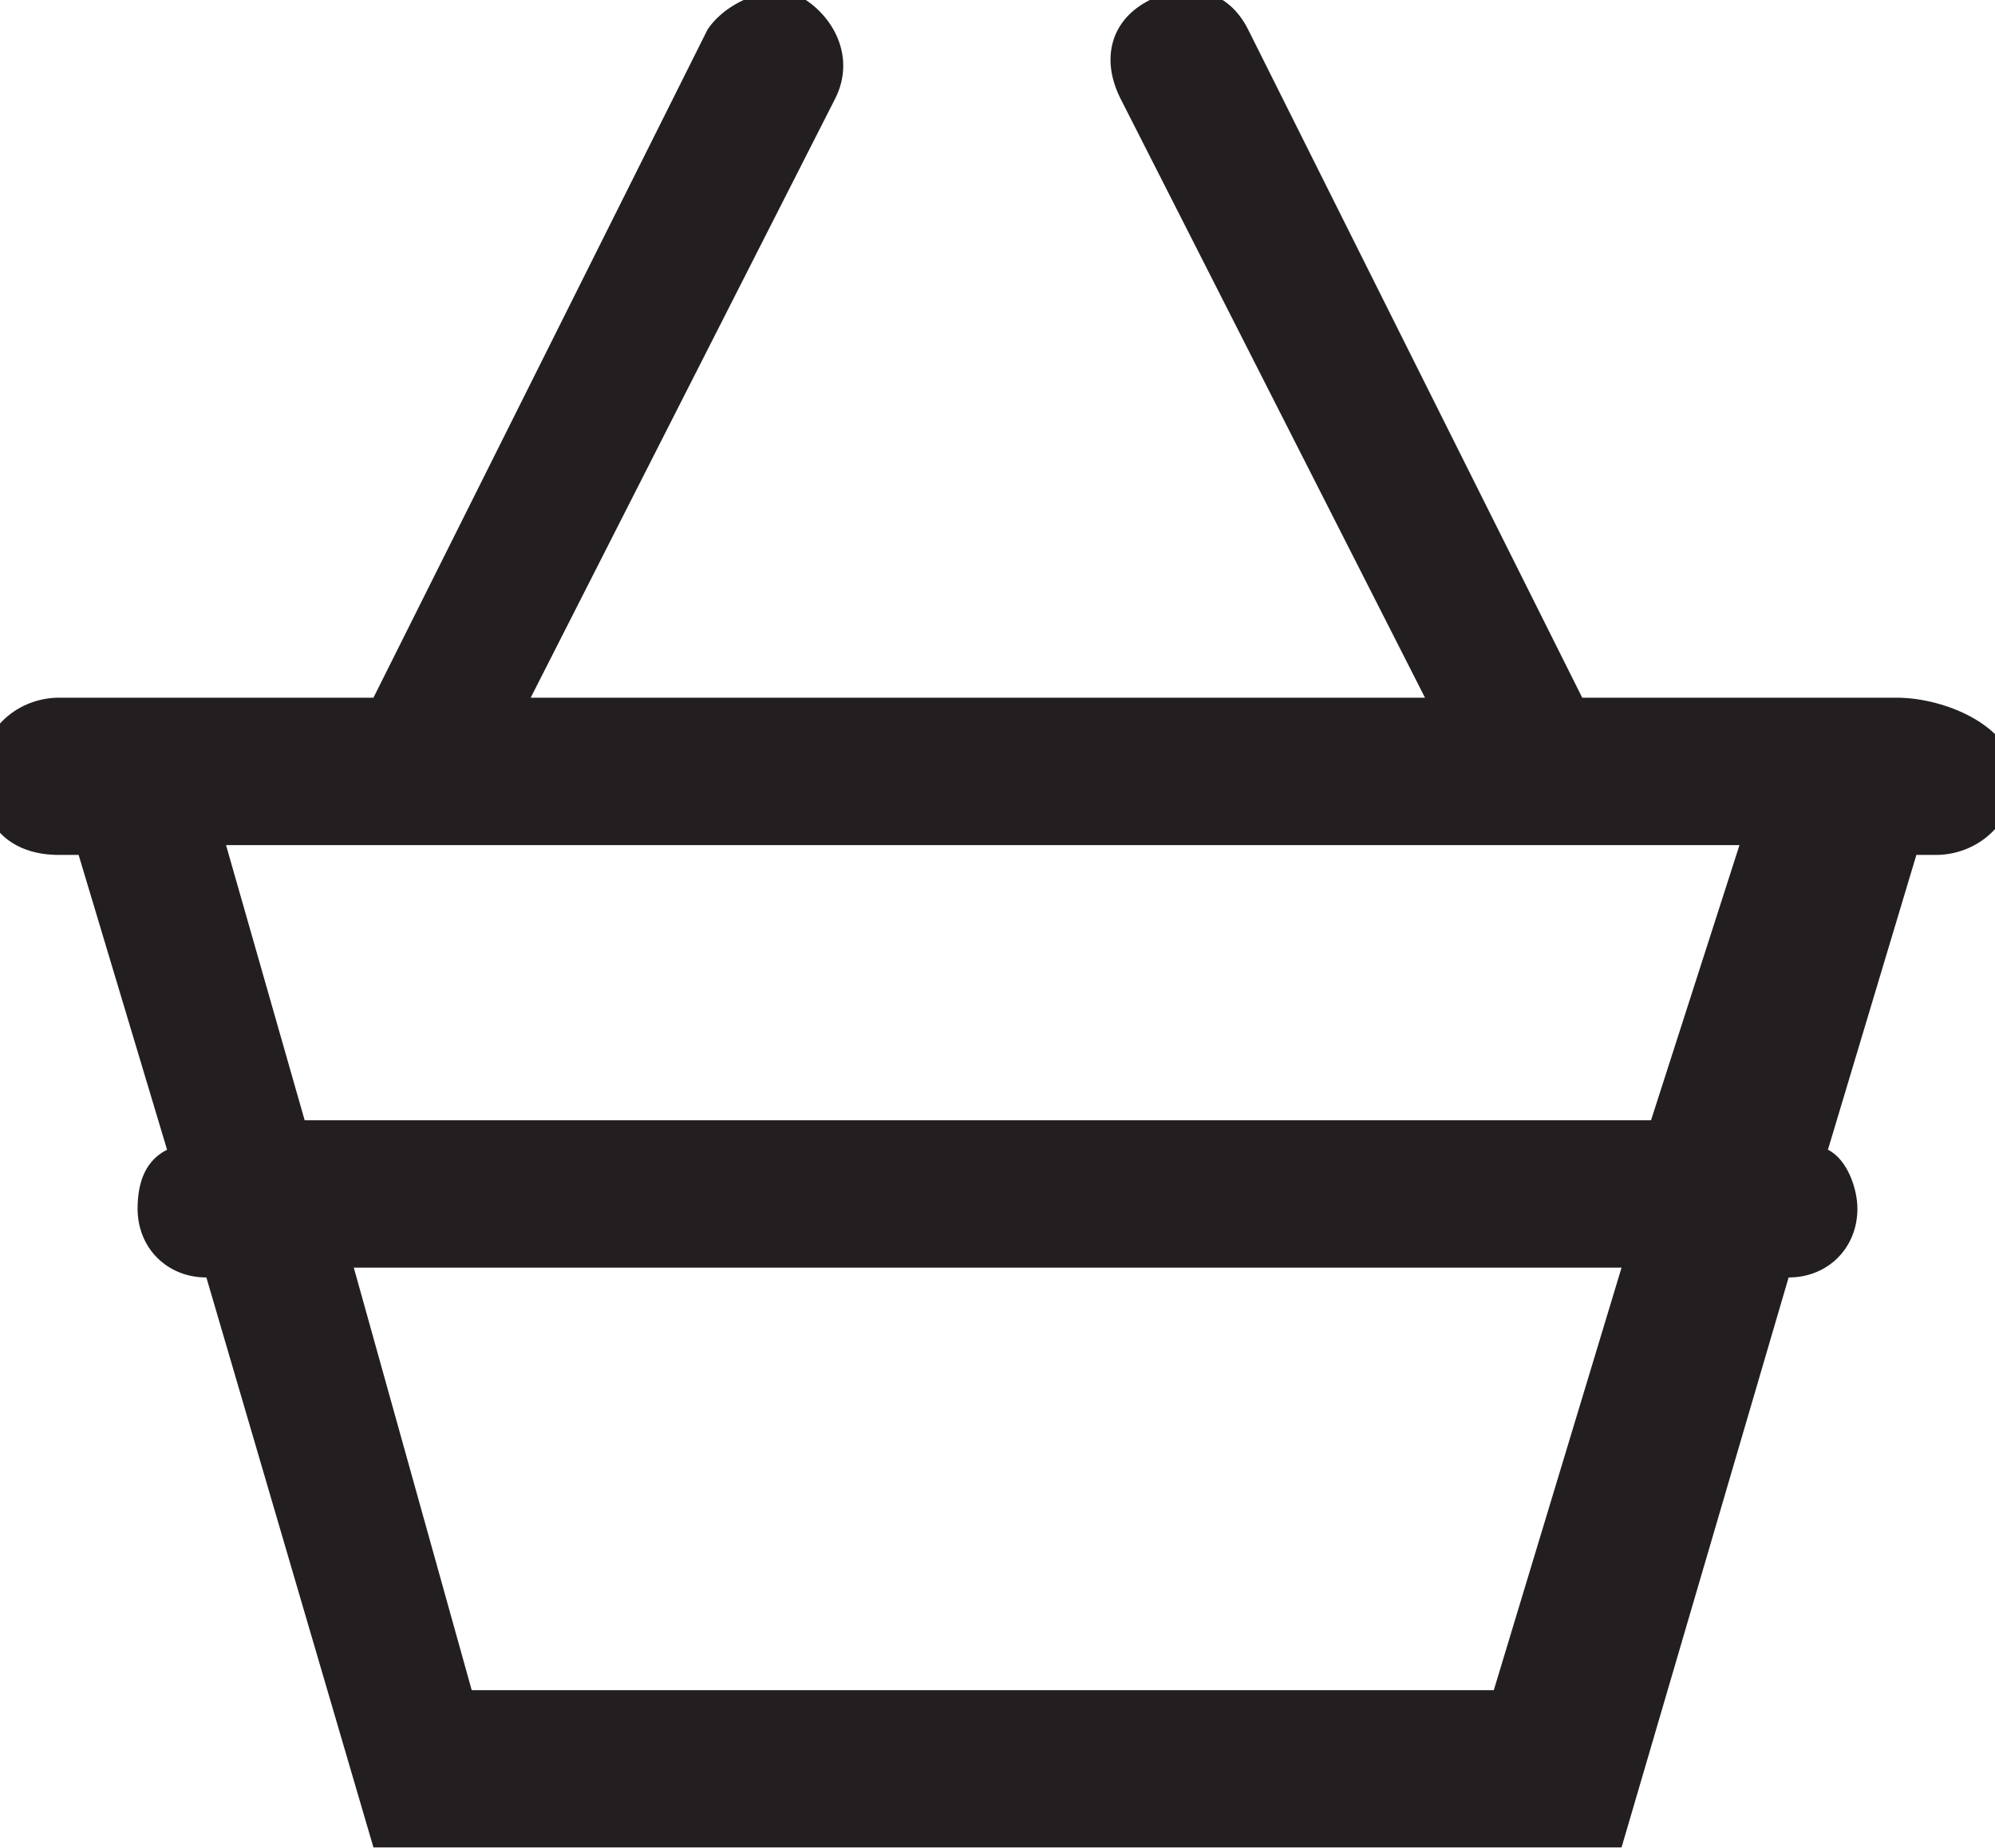
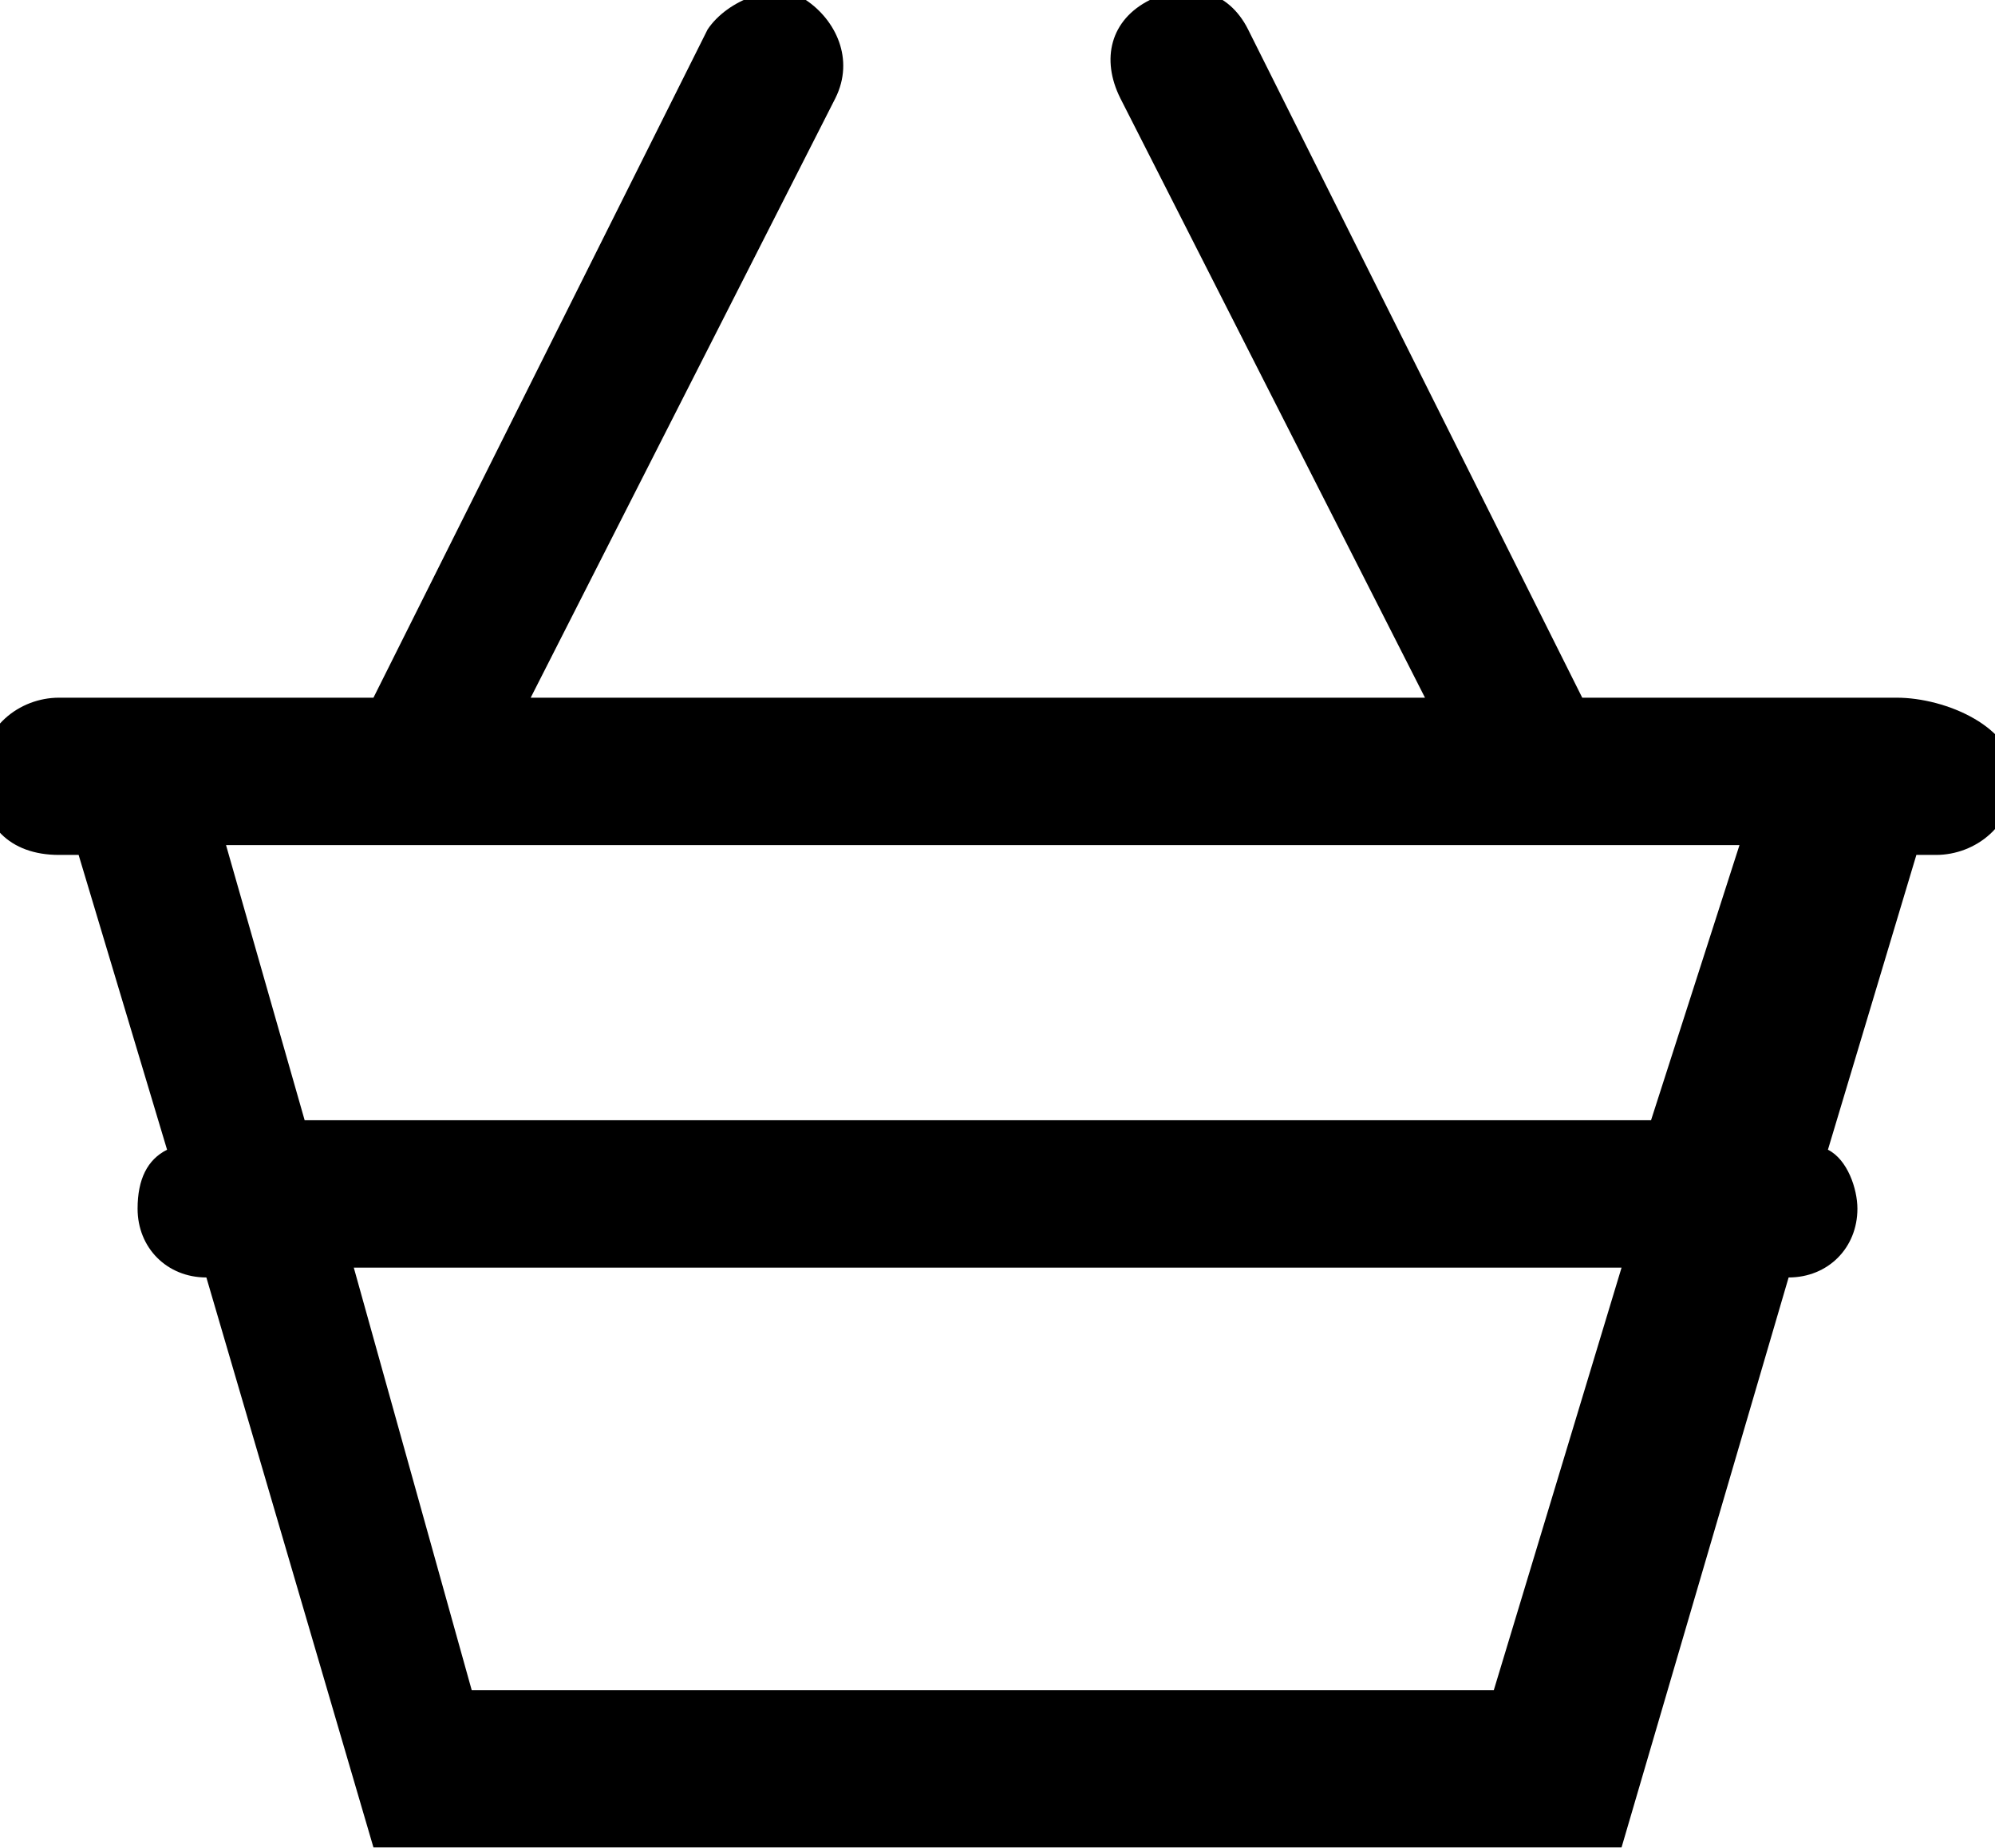
<svg xmlns="http://www.w3.org/2000/svg" viewBox="-189 141.2 20.3 18.8">
-   <path fill="#231F20" d="M-169.7 148.3h-3.2l-3.4-6.8c-.2-.4-.6-.5-1-.3s-.5.6-.3 1l3.1 6.1h-9.1l3.1-6.1c.2-.4 0-.8-.3-1s-.8 0-1 .3l-3.4 6.8h-3.2c-.4 0-.8.3-.8.8s.3.8.8.8h.2l.9 3c-.2.1-.3.3-.3.6 0 .4.3.7.7.7l1.7 5.8h12.7l1.7-5.8c.4 0 .7-.3.7-.7 0-.2-.1-.5-.3-.6l.9-3h.2c.4 0 .8-.3.8-.8s-.7-.8-1.2-.8zm-4.1 10.1h-10.4l-1.2-4.3h12.9l-1.3 4.3zm1.6-5.8h-13.7l-.8-2.8h15.4l-.9 2.8z" />
+   <path d="M-169.7 148.3h-3.2l-3.4-6.8c-.2-.4-.6-.5-1-.3s-.5.6-.3 1l3.1 6.1h-9.1l3.1-6.1c.2-.4 0-.8-.3-1s-.8 0-1 .3l-3.4 6.8h-3.2c-.4 0-.8.3-.8.8s.3.8.8.8h.2l.9 3c-.2.1-.3.3-.3.6 0 .4.3.7.7.7l1.7 5.8h12.7l1.7-5.8c.4 0 .7-.3.7-.7 0-.2-.1-.5-.3-.6l.9-3h.2c.4 0 .8-.3.8-.8s-.7-.8-1.2-.8zm-4.1 10.1h-10.4l-1.2-4.3h12.9l-1.3 4.3zm1.6-5.8h-13.7l-.8-2.8h15.4l-.9 2.8z" />
</svg>
